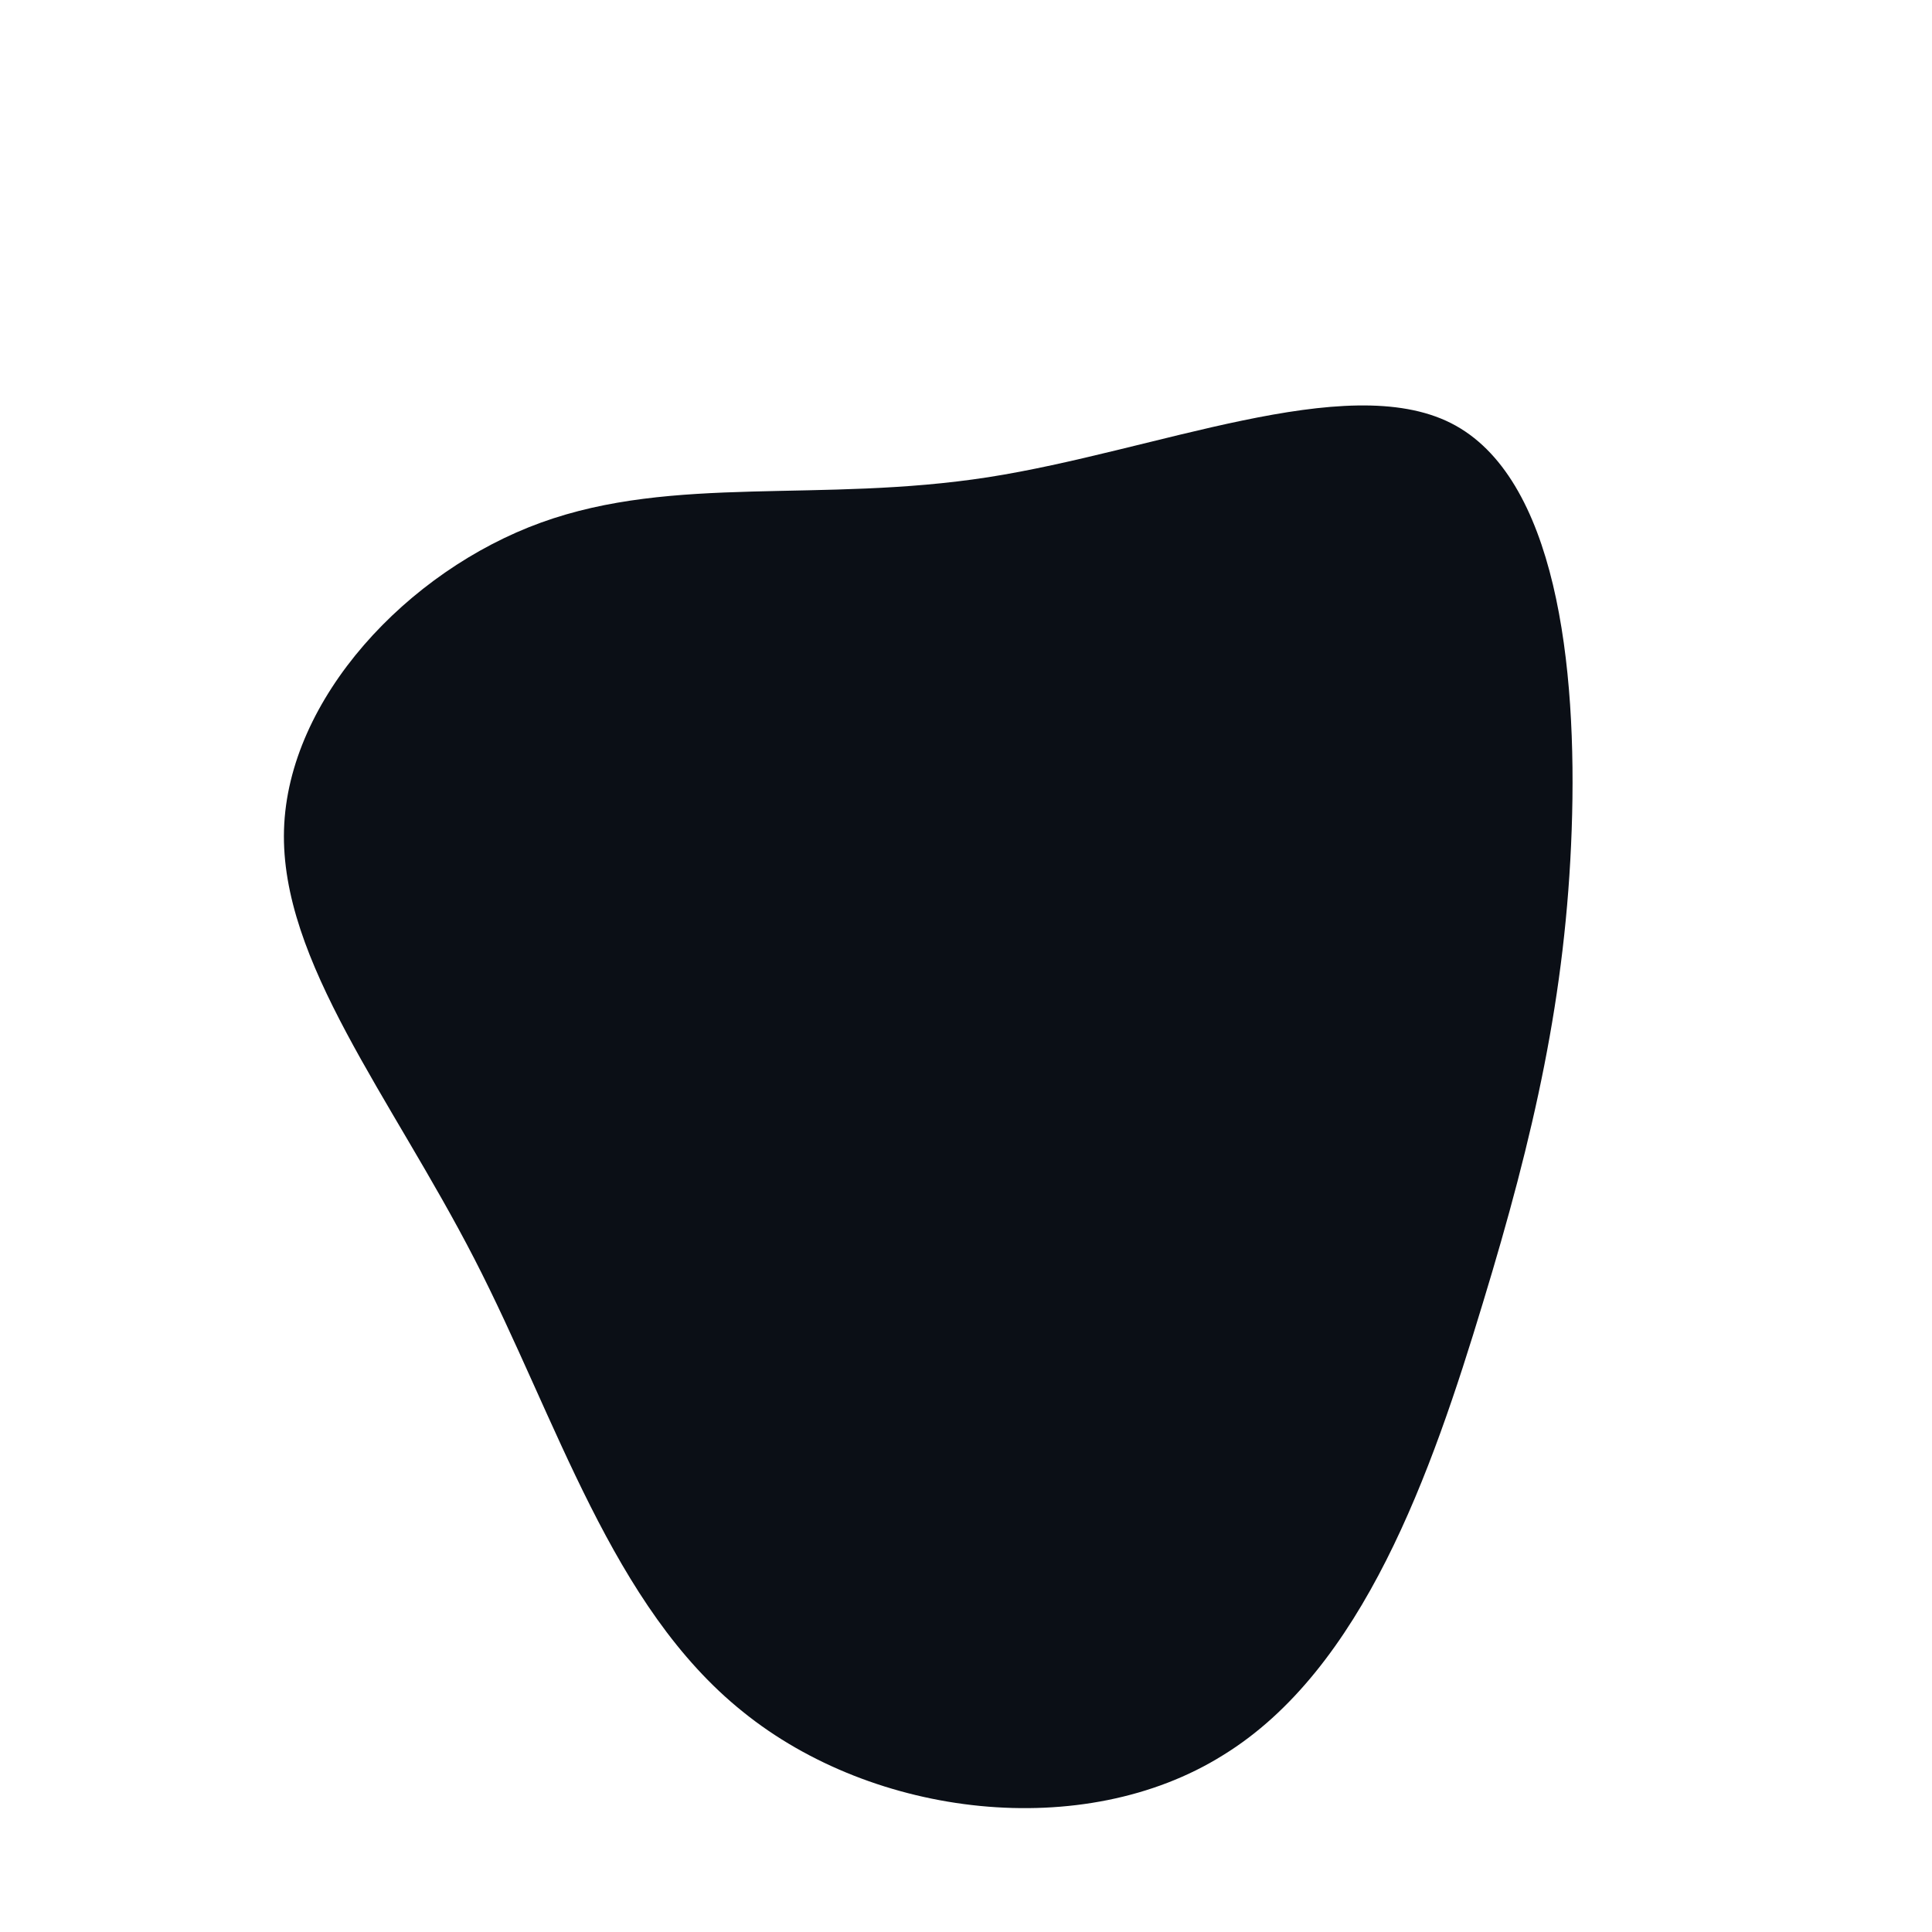
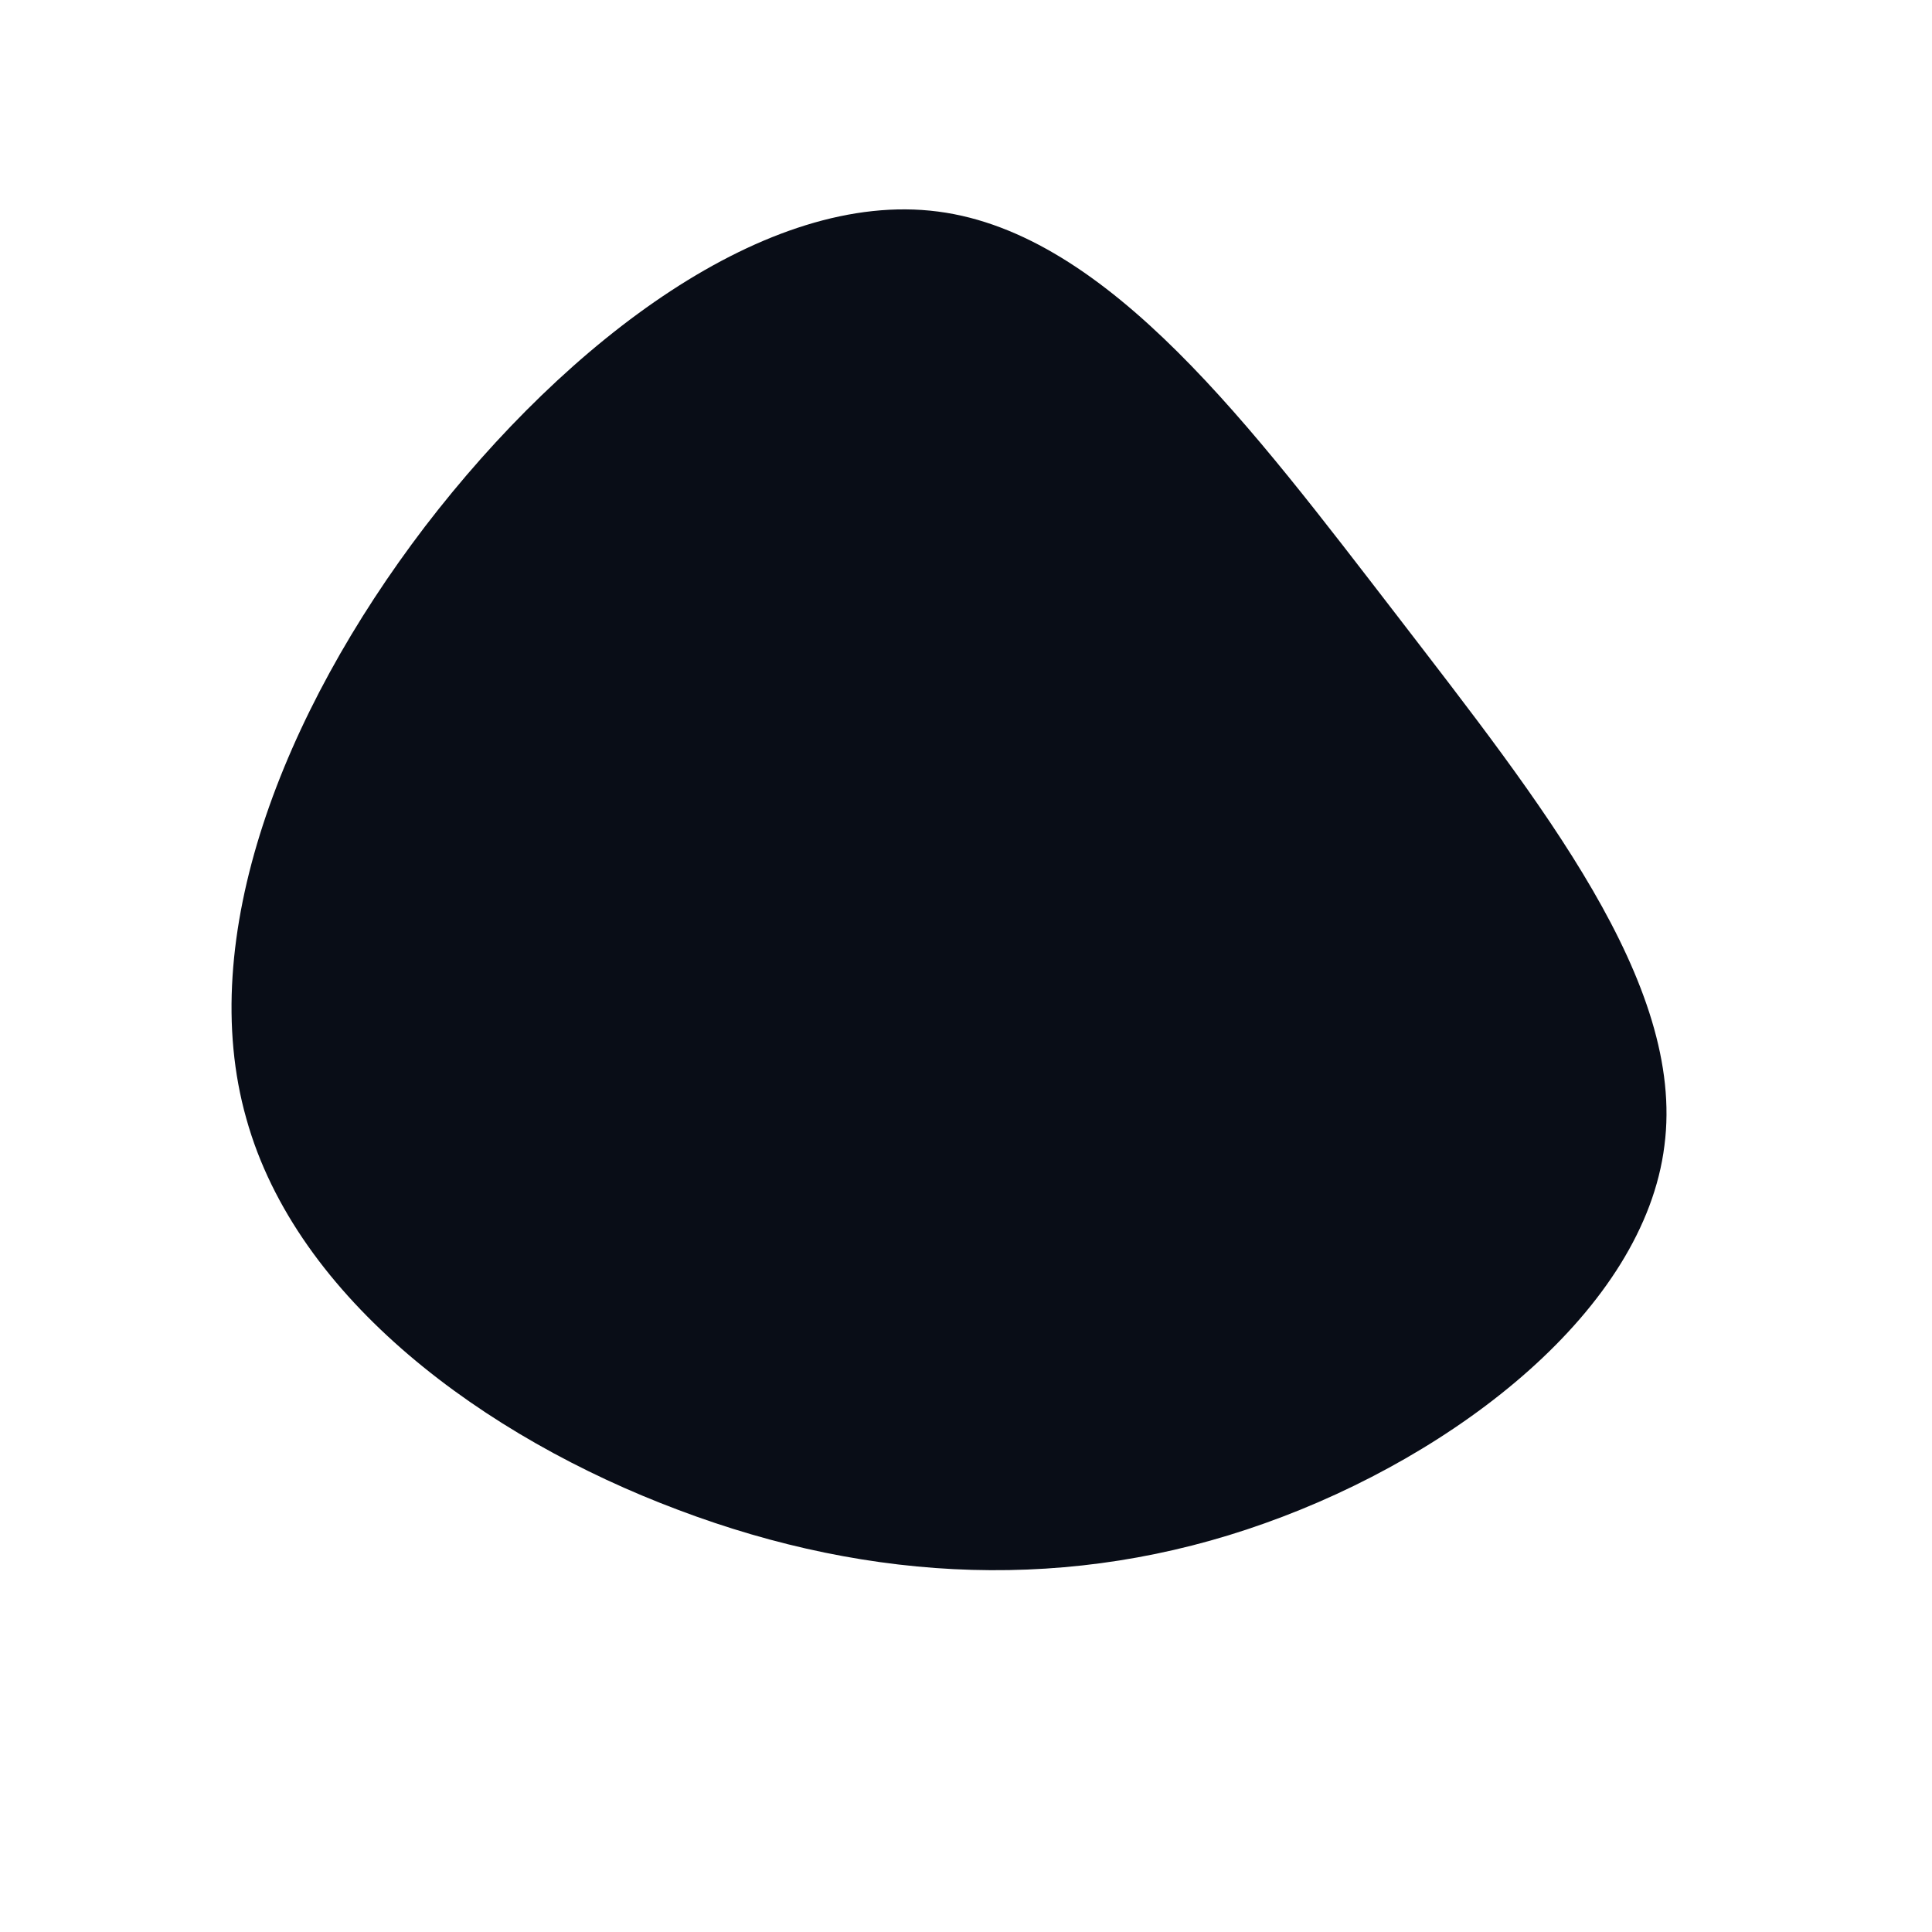
<svg xmlns="http://www.w3.org/2000/svg" viewBox="0 0 200 200">
-   <path fill="#0B0F16" d="M50.2,-56.2C61.1,-50.7,63.3,-31.1,62.7,-14.1C62.1,3,58.8,17.5,53.5,34.9C48.2,52.4,41.1,72.8,26.6,81.7C12.2,90.7,-9.5,88.2,-23.1,77.2C-36.7,66.3,-42.3,47,-50.9,30.3C-59.5,13.6,-71,-0.5,-70.6,-14.1C-70.2,-27.7,-57.8,-40.9,-44,-45.9C-30.2,-50.9,-15.1,-47.9,2.3,-50.6C19.6,-53.3,39.3,-61.7,50.2,-56.2Z" transform="translate(100 100)" />
+   <path fill="#090D17" d="M44.6,-36.3C59.5,-16.9,74.5,1.8,72.3,18.6C70.2,35.5,50.9,50.6,30.9,57.7C11,64.8,-9.7,63.9,-29.8,56.3C-49.8,48.8,-69.3,34.5,-74.5,15.8C-79.8,-2.9,-70.8,-26.1,-56,-45.5C-41.2,-64.8,-20.6,-80.4,-2.9,-78.1C14.8,-75.8,29.7,-55.6,44.6,-36.3Z" transform="translate(100 100)" />
</svg>
